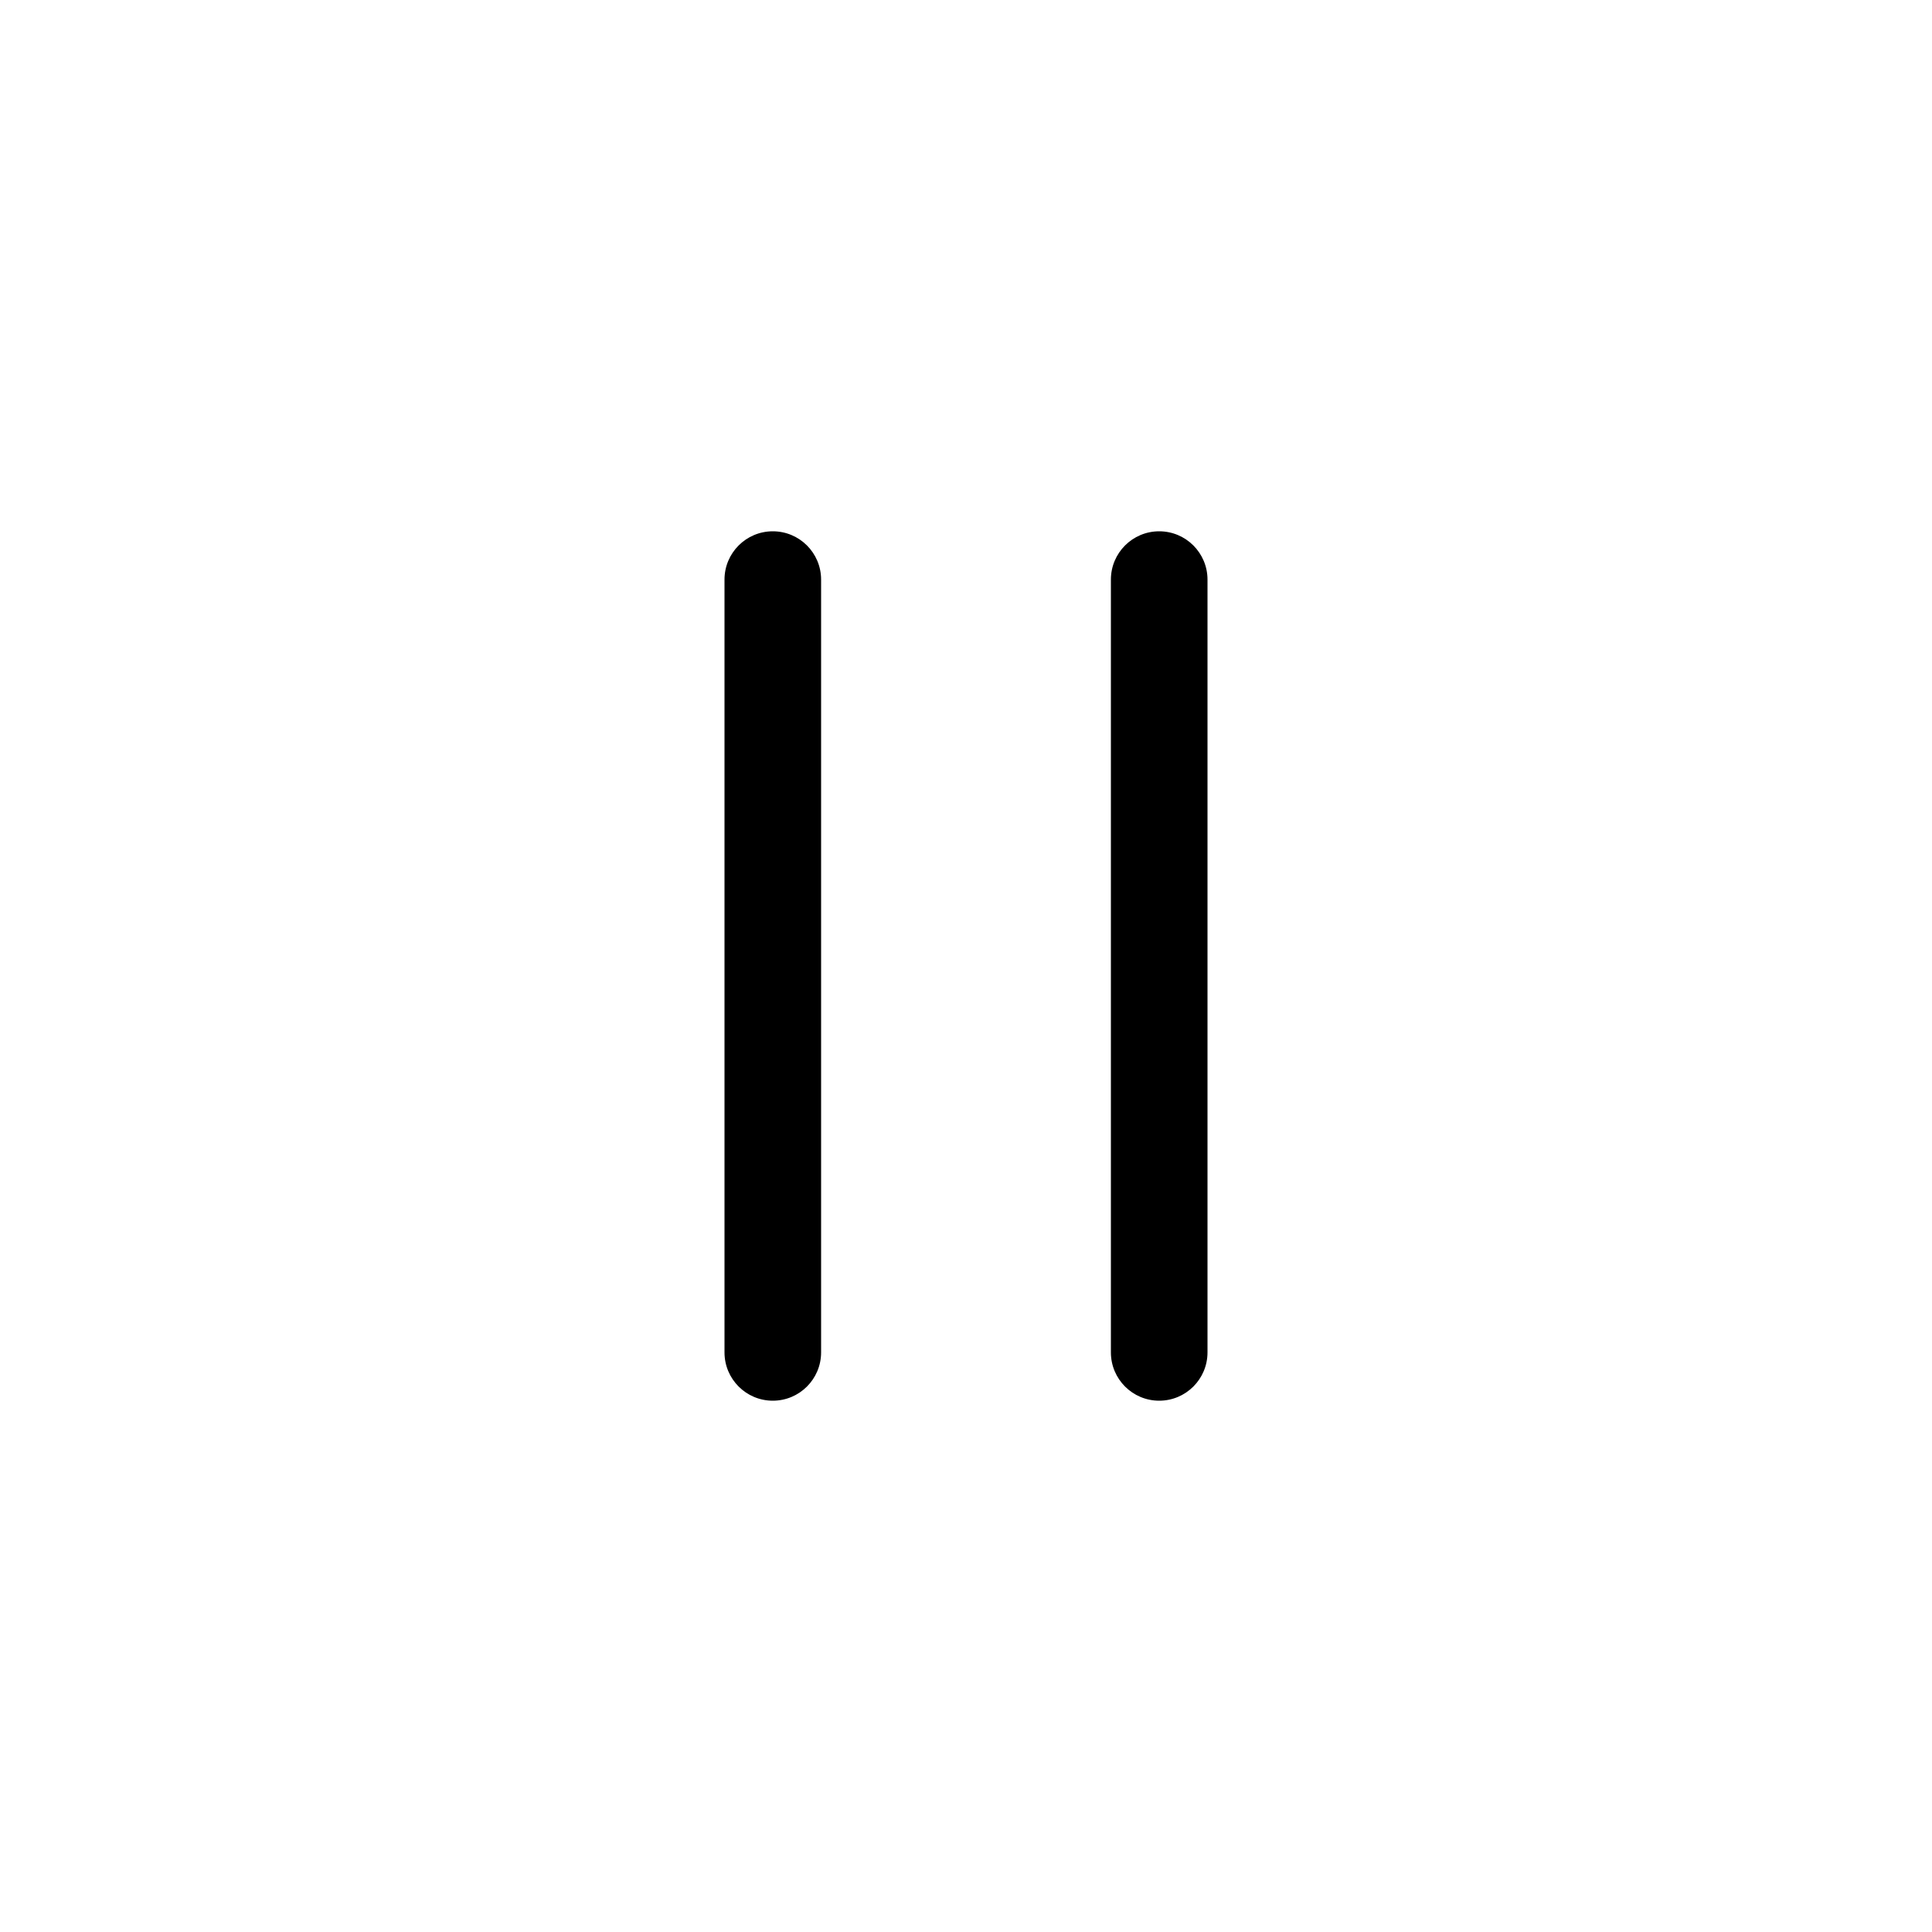
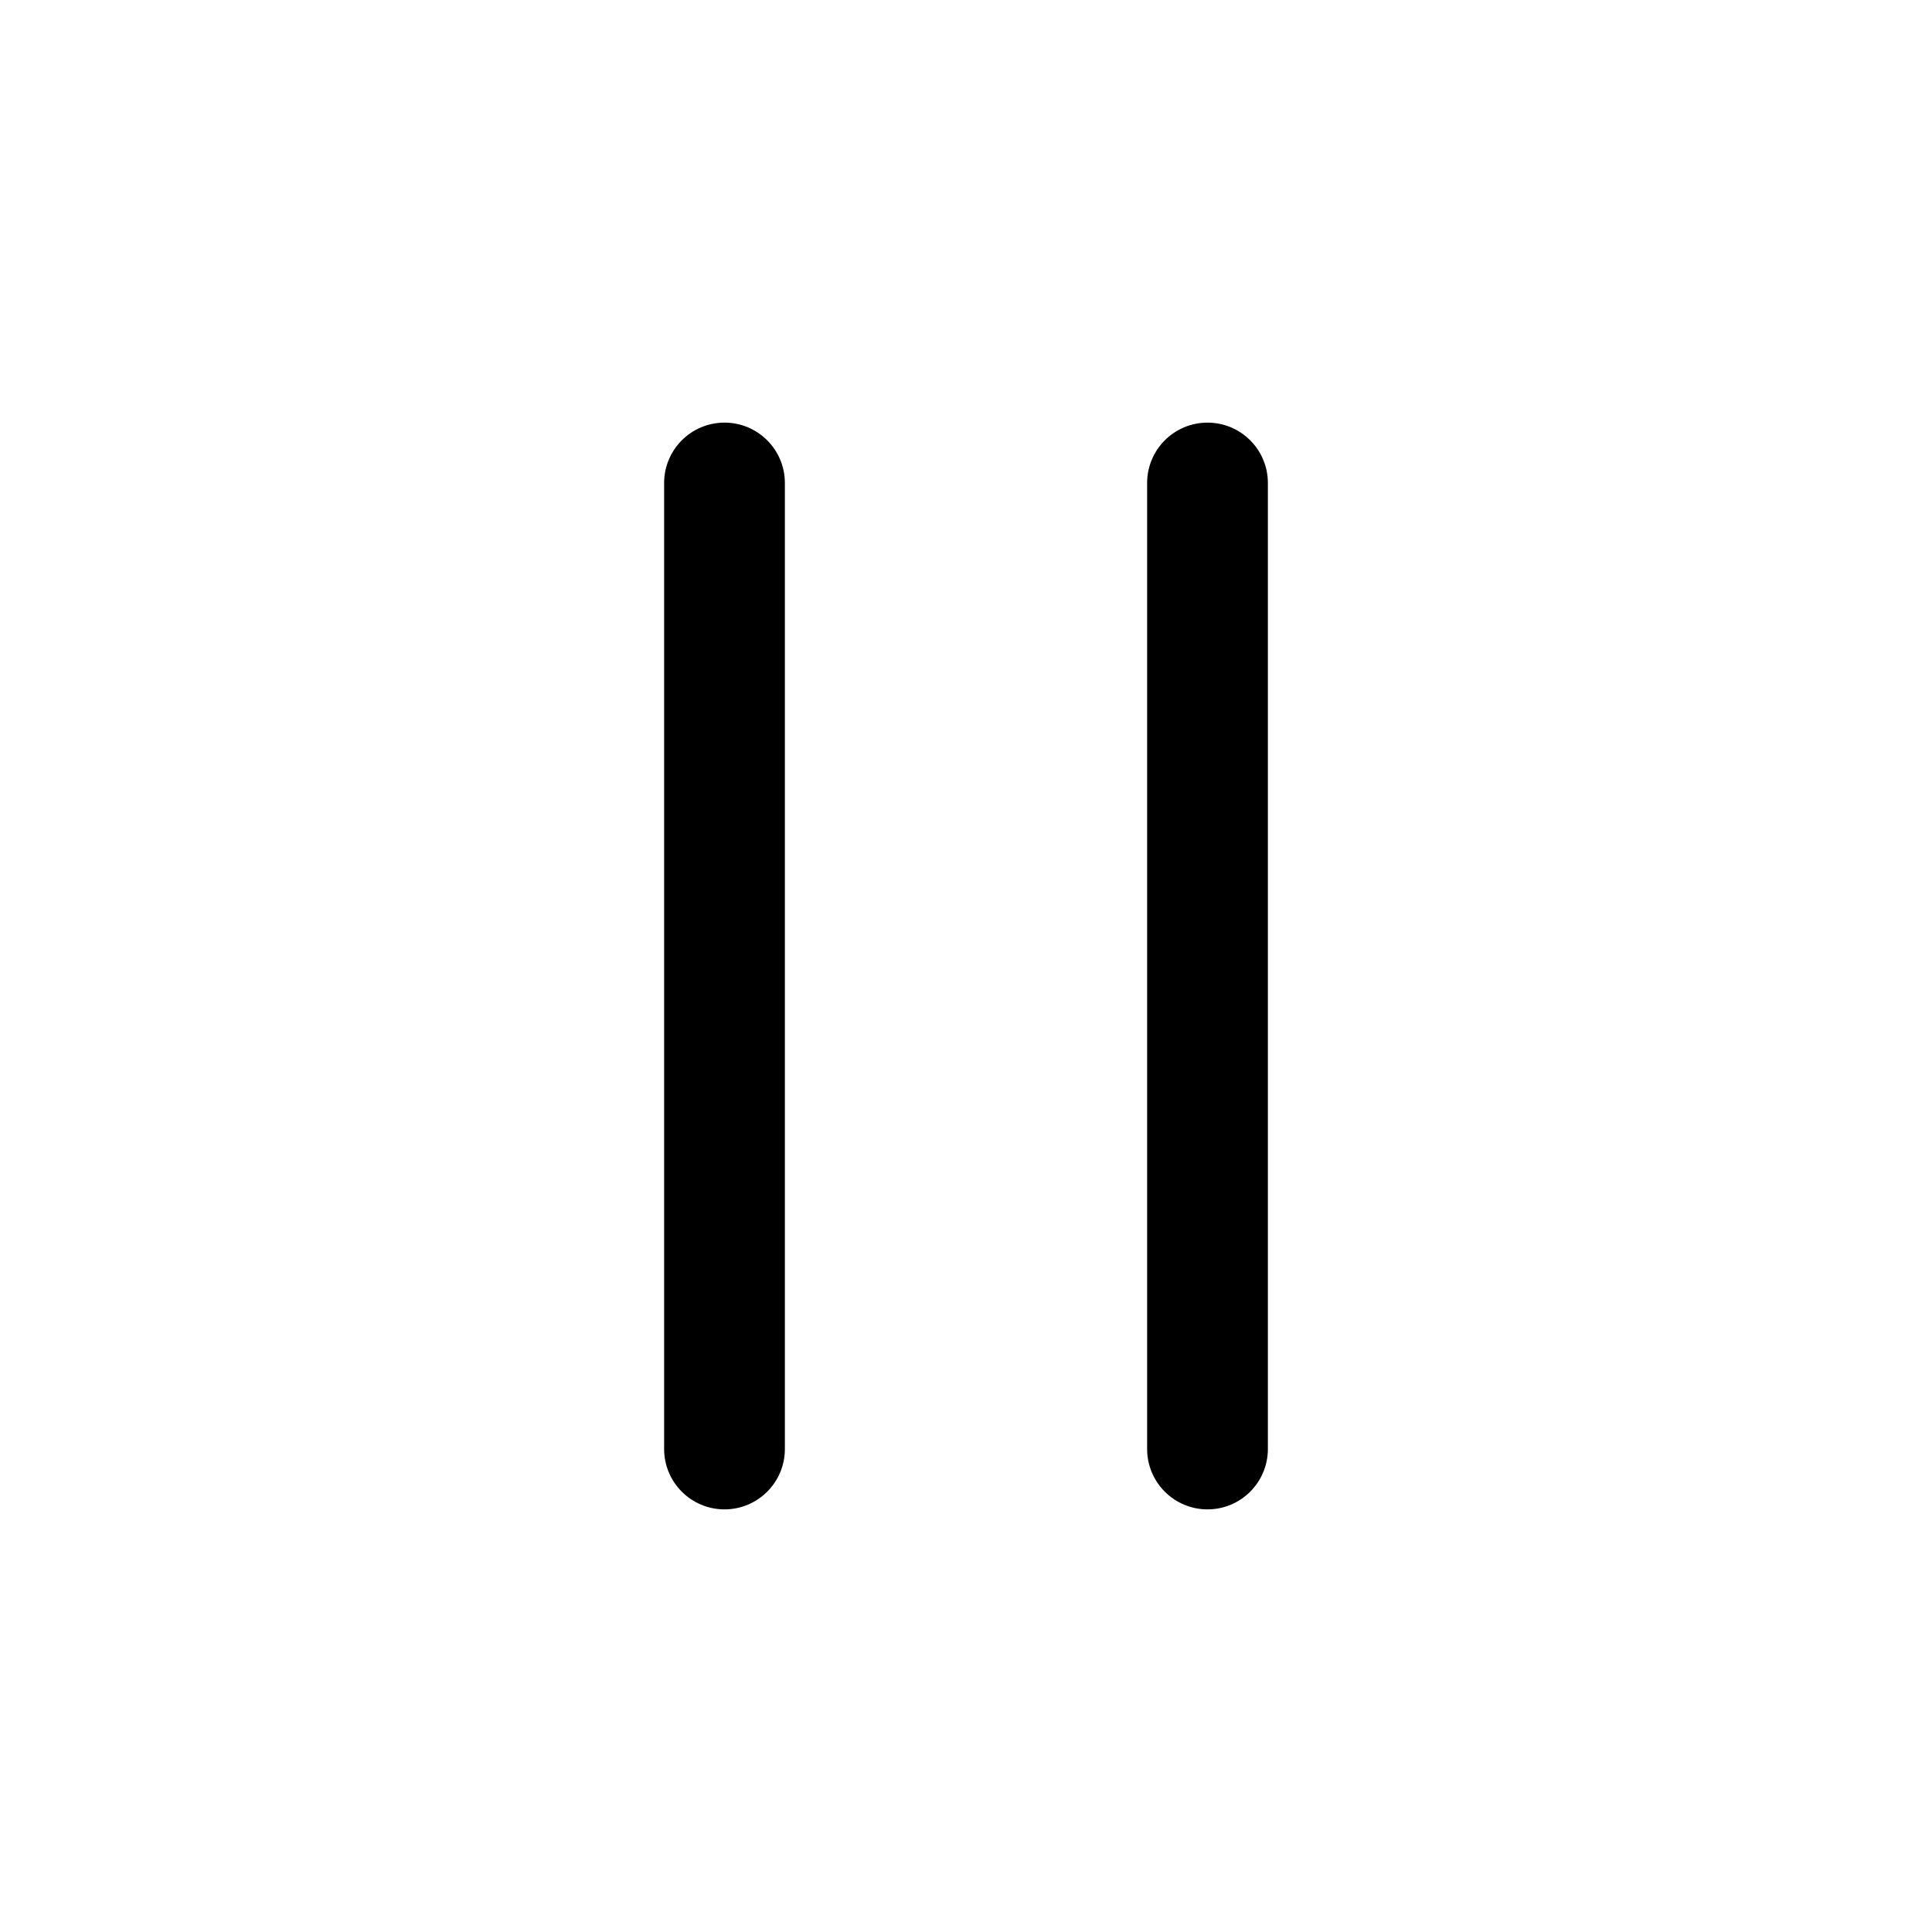
- <svg xmlns="http://www.w3.org/2000/svg" class="bi bi-pause" width="1em" height="1em" viewBox="0 0 20 20" fill="currentColor">
-   <path fill-rule="evenodd" d="M8 5.5a.5.5 0 01.5.5v8a.5.5 0 01-1 0V6a.5.5 0 01.5-.5zm4 0a.5.5 0 01.5.5v8a.5.5 0 01-1 0V6a.5.5 0 01.5-.5z" clip-rule="evenodd" />
+ <svg xmlns="http://www.w3.org/2000/svg" class="bi bi-pause" width="1em" height="1em" viewBox="0 0 16 16" fill="currentColor">
+   <path fill-rule="evenodd" d="M6 3.5a.5.5 0 0 1 .5.5v8a.5.5 0 0 1-1 0V4a.5.5 0 0 1 .5-.5zm4 0a.5.5 0 0 1 .5.5v8a.5.5 0 0 1-1 0V4a.5.5 0 0 1 .5-.5z" clip-rule="evenodd" />
</svg>
